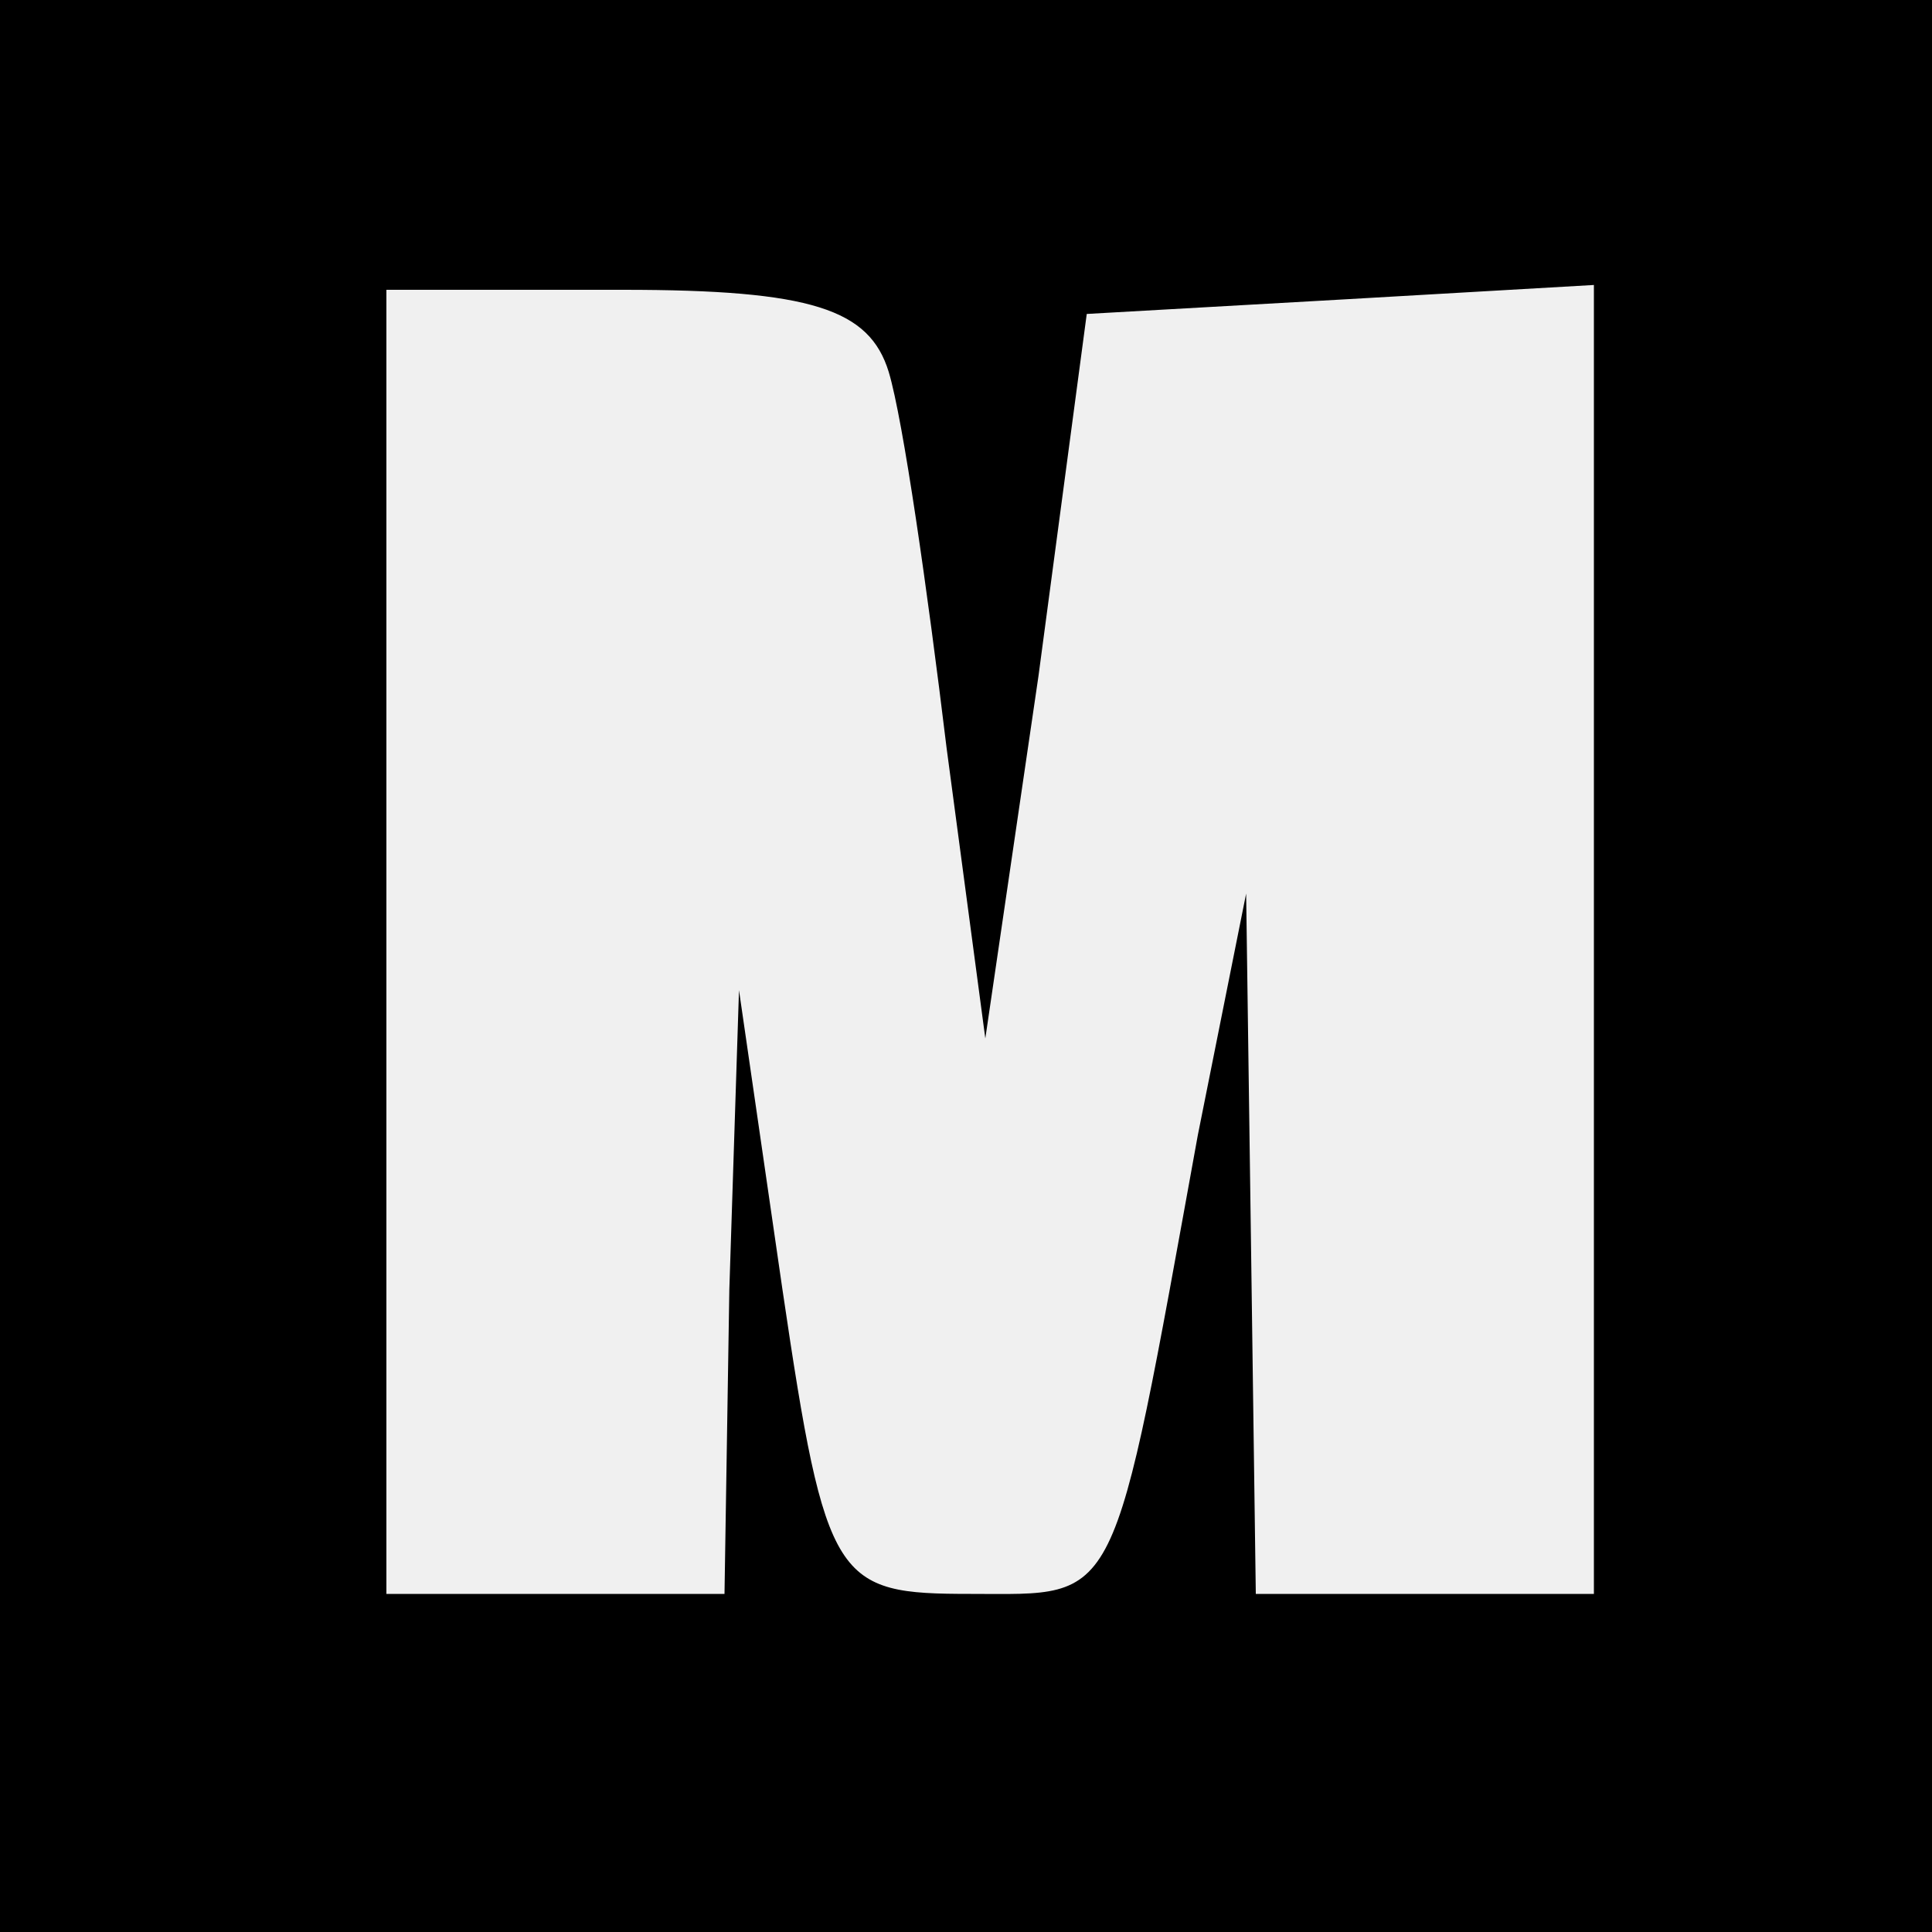
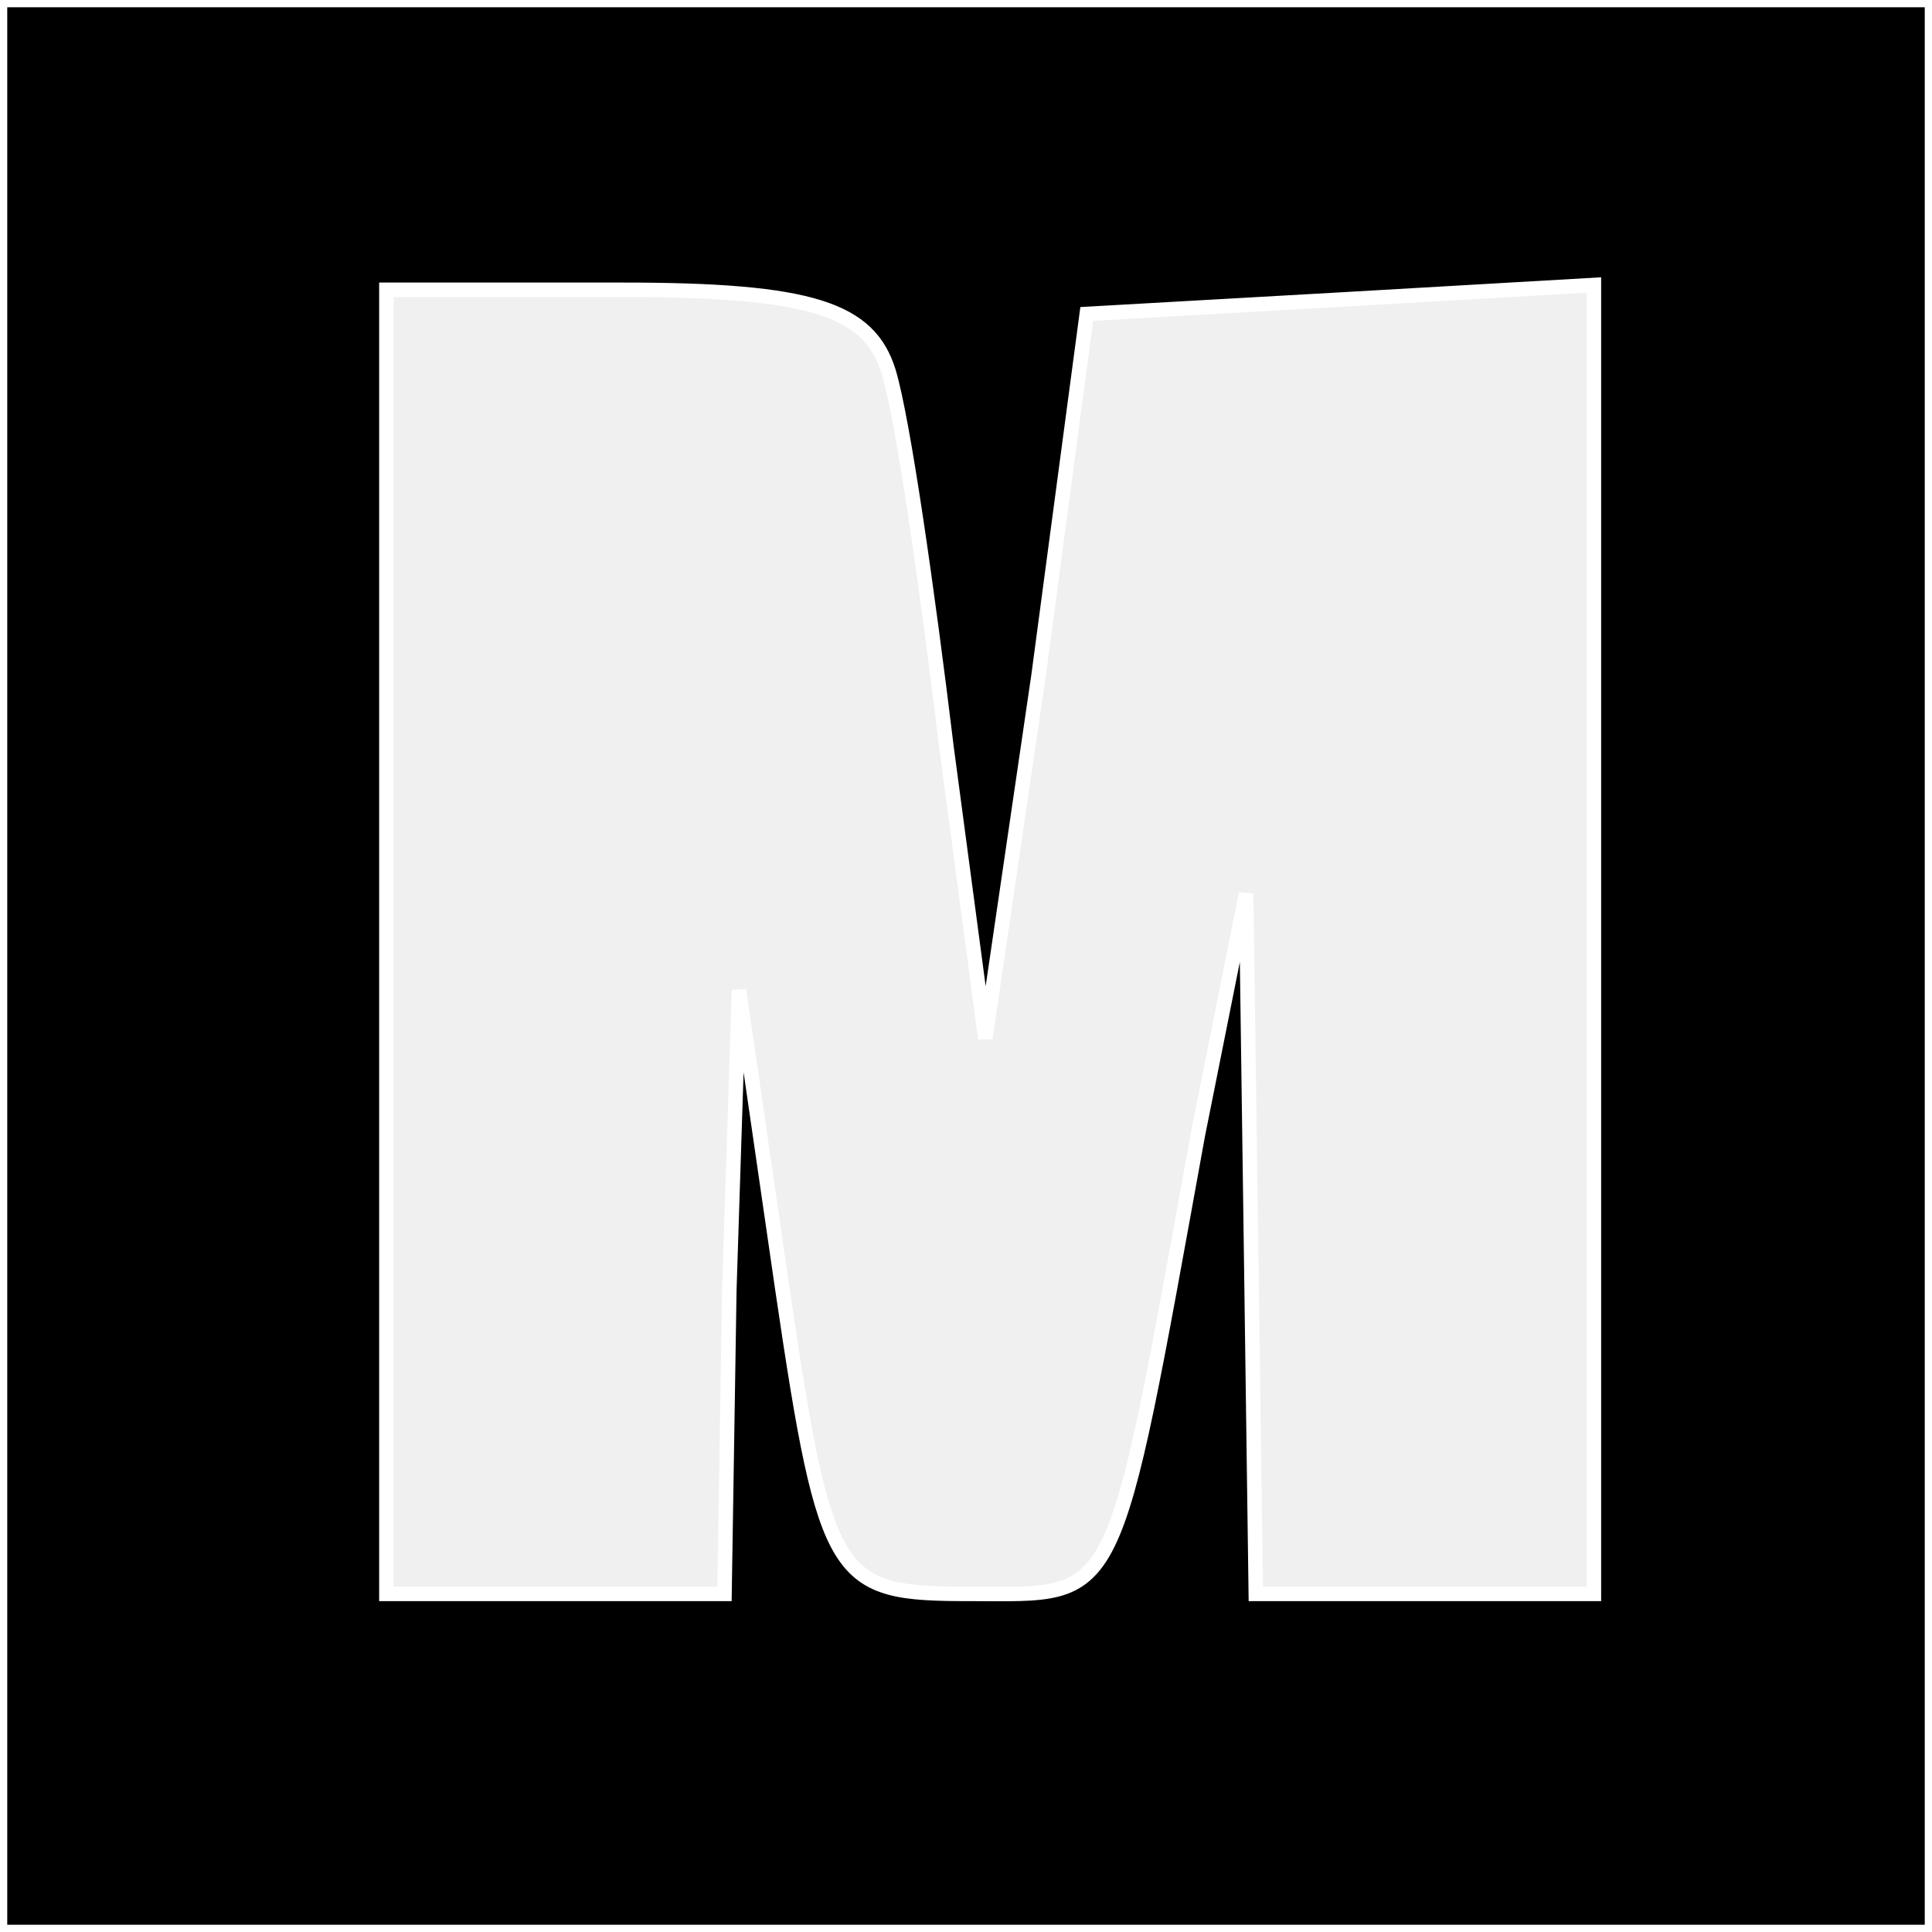
<svg xmlns="http://www.w3.org/2000/svg" version="1.0" width="40pt" height="40pt" viewBox="0 0 40 40" preserveAspectRatio="xMidYMid meet">
  <g transform="translate(0,40) scale(0.1,-0.1)" fill="#000000" stroke="none">
-     <path d="M0 200 l0 -200 200 0 200 0 0 200 0 200 -200 0 -200 0 0 -200z m184 123 c3 -10 8 -45 12 -78 l8 -60 11 75 10 75 53 3 52 3 0 -135 0 -136 -35 0 -35 0 -1 73 -1 72 -10 -50 c-18 -99 -16 -95 -47 -95 -28 0 -30 2 -39 63 l-9 62 -2 -62 -1 -63 -35 0 -35 0 0 135 0 135 49 0 c39 0 51 -4 55 -17z" />
+     <path d="M0 200 l0 -200 200 0 200 0 0 200 0 200 -200 0 -200 0 0 -200z m184 123 c3 -10 8 -45 12 -78 l8 -60 11 75 10 75 53 3 52 3 0 -135 0 -136 -35 0 -35 0 -1 73 -1 72 -10 -50 c-18 -99 -16 -95 -47 -95 -28 0 -30 2 -39 63 l-9 62 -2 -62 -1 -63 -35 0 -35 0 0 135 0 135 49 0 c39 0 51 -4 55 -17z" stroke="white" stroke-width="3px" />
  </g>
</svg>
